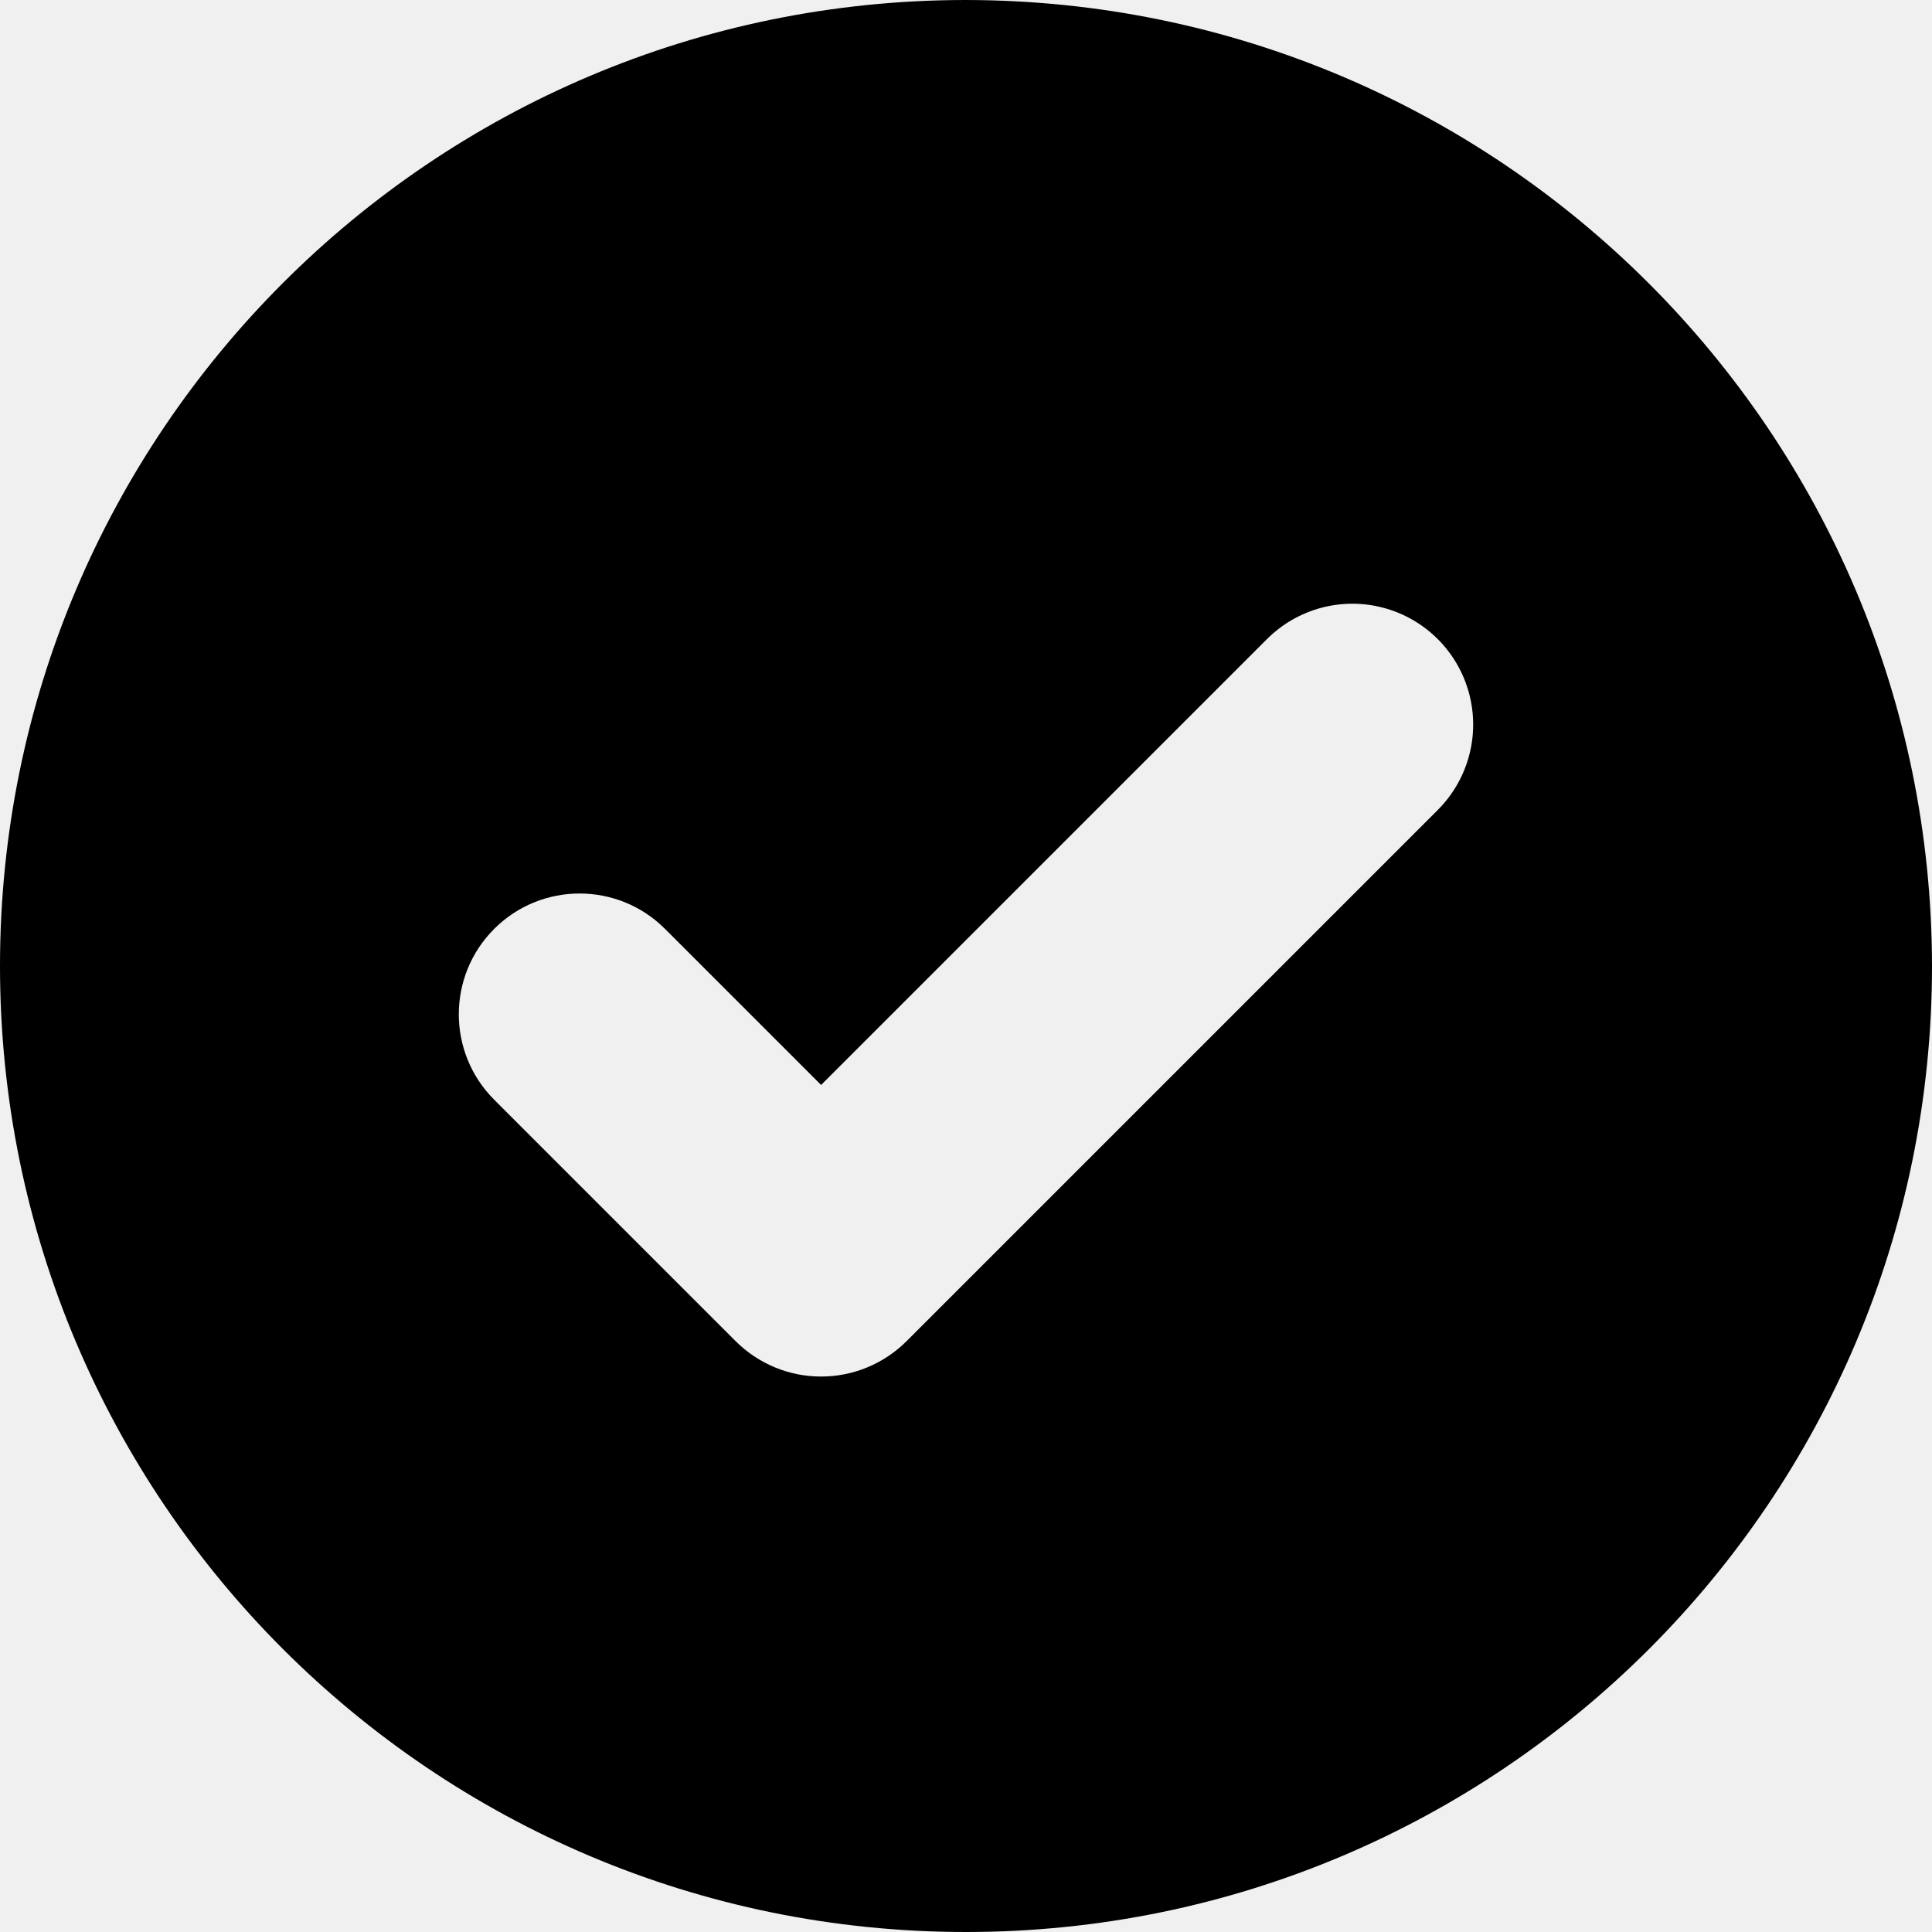
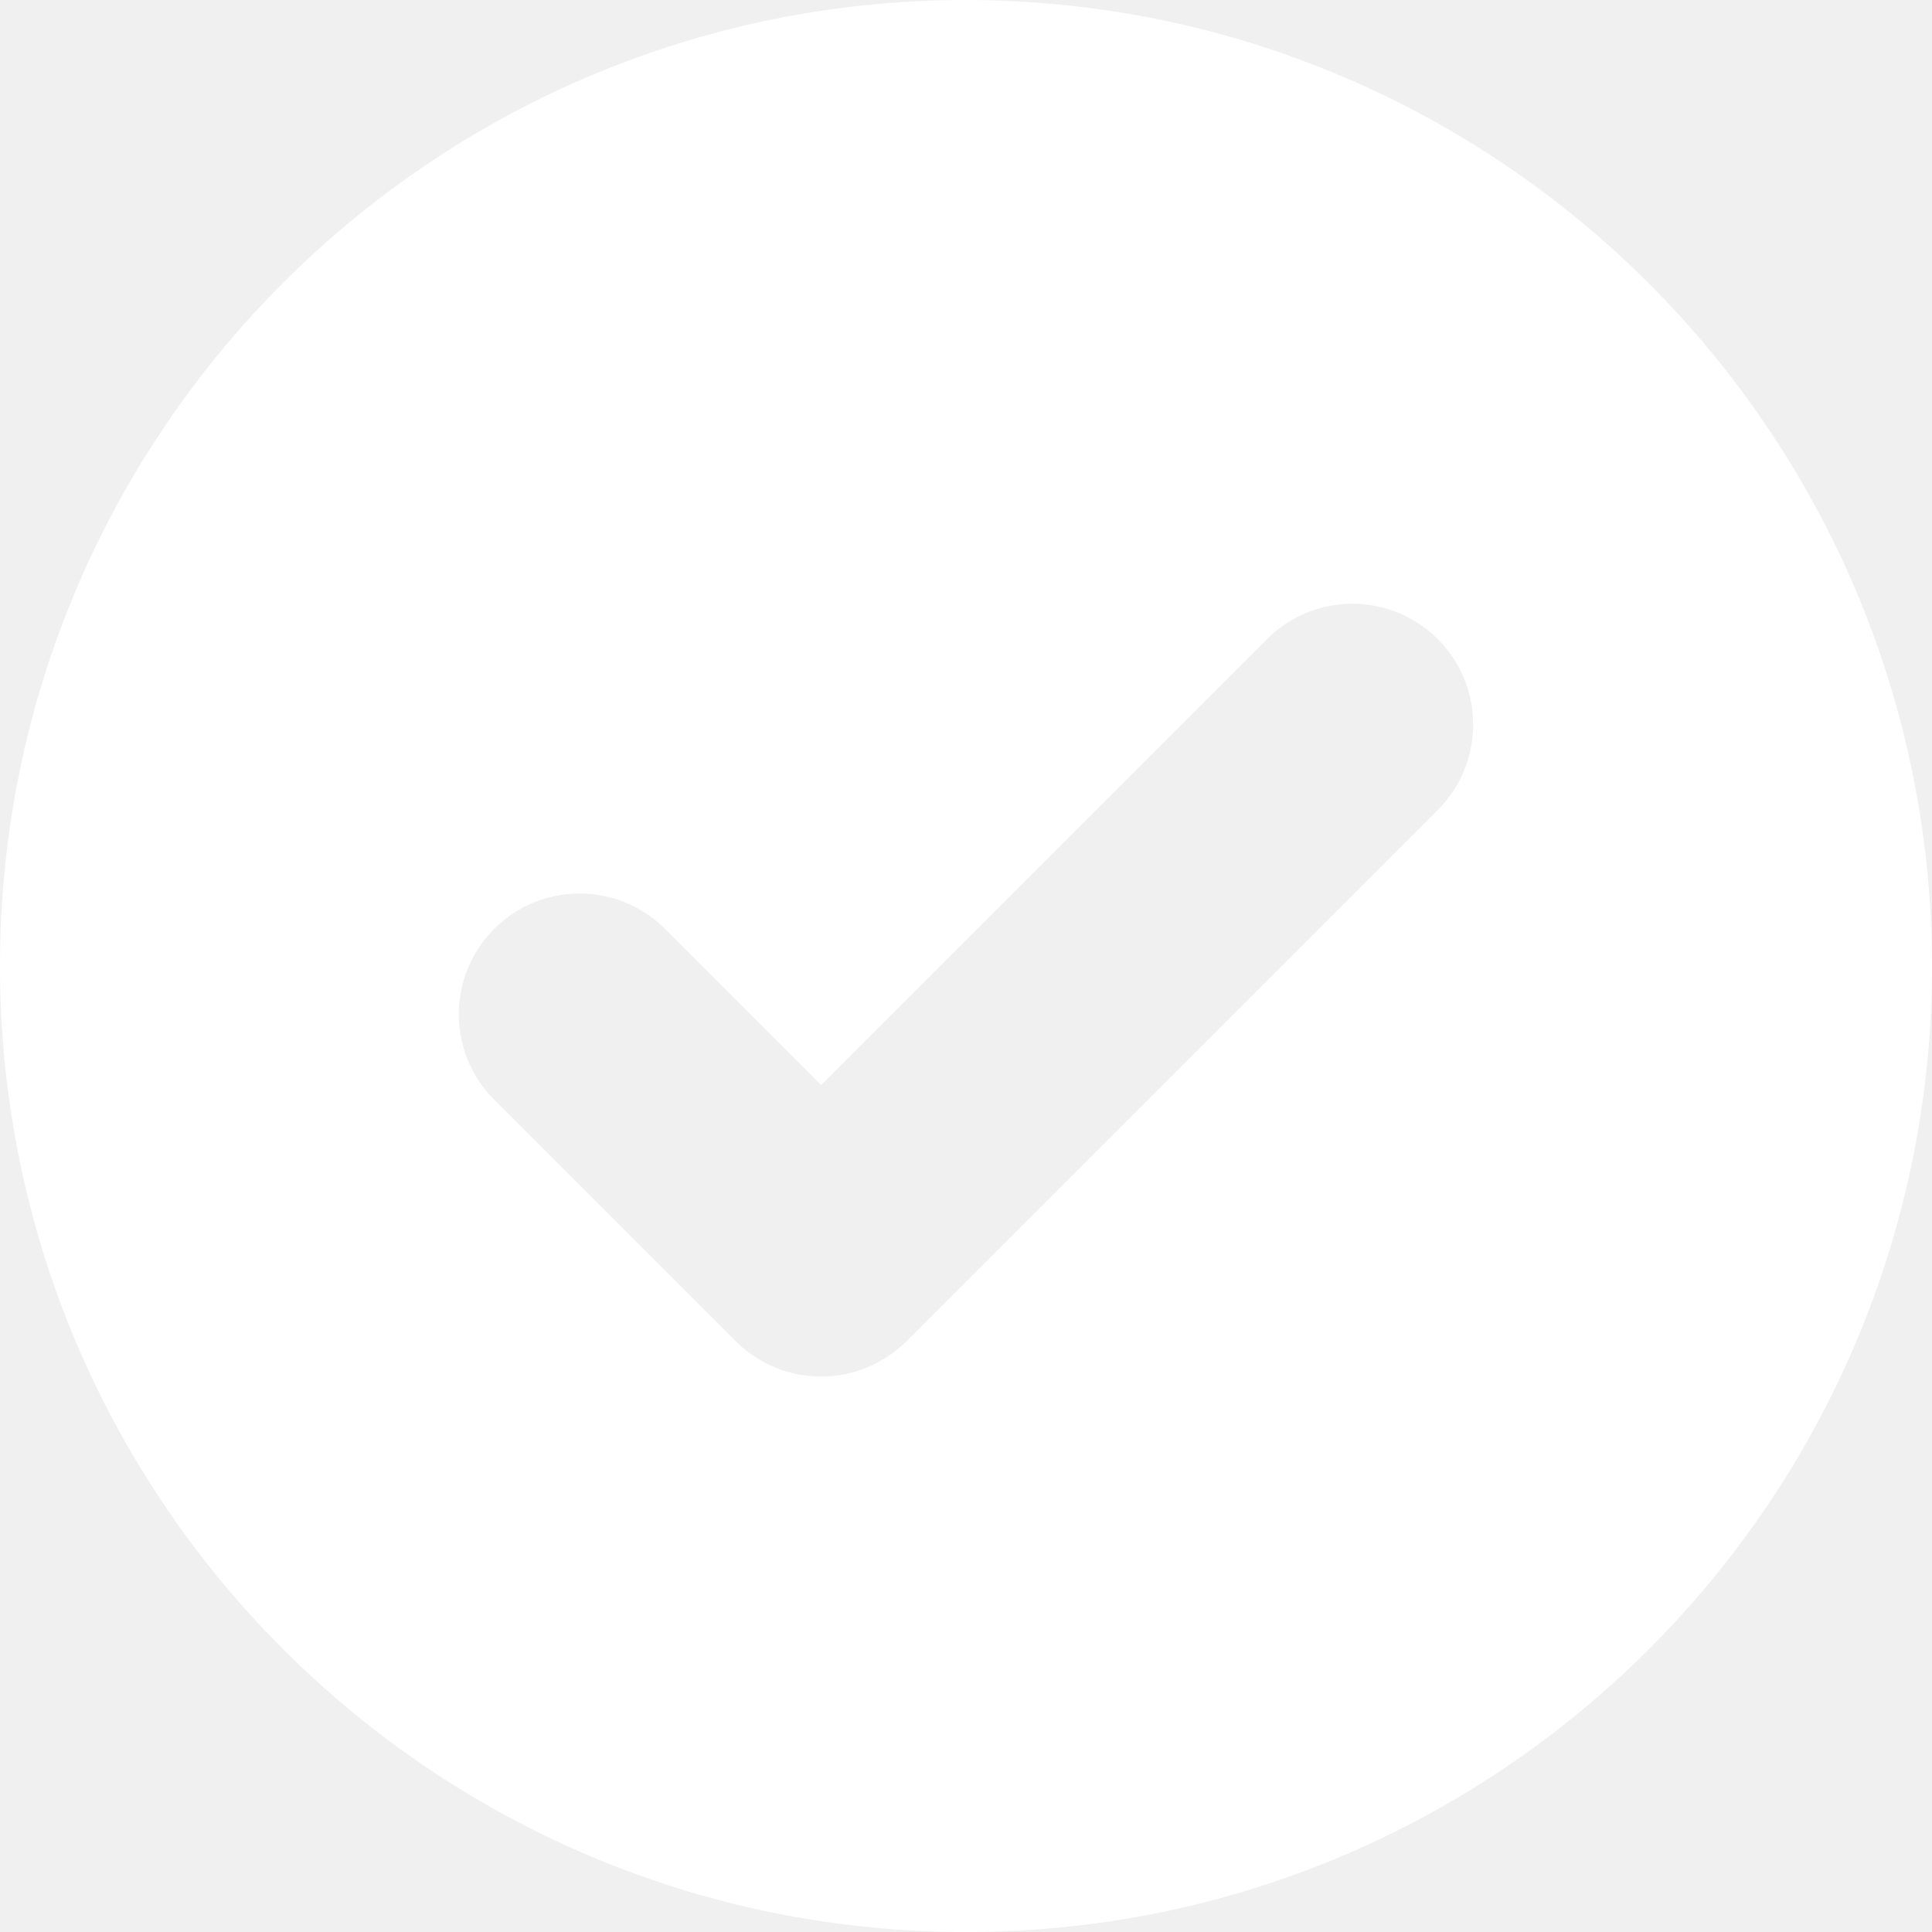
- <svg xmlns="http://www.w3.org/2000/svg" width="24" height="24" viewBox="0 0 24 24">
-   <path fill="currentColor" d="M12,0 C5.373,0 0,5.373 0,12 C0,18.627 5.373,24 12,24 C18.627,24 24,18.627 24,12 C23.992,5.376 18.624,0.008 12,0 Z M17.861,10.061 L11.261,16.661 C10.979,16.942 10.598,17.1 10.2,17.1 C9.802,17.1 9.421,16.942 9.139,16.661 L6.139,13.661 C5.553,13.075 5.553,12.125 6.139,11.539 C6.725,10.953 7.675,10.953 8.261,11.539 L10.2,13.478 L15.739,7.939 C16.118,7.56 16.671,7.412 17.188,7.551 C17.706,7.69 18.11,8.094 18.249,8.612 C18.388,9.129 18.24,9.682 17.861,10.061 L17.861,10.061 Z" />
+ <svg xmlns="http://www.w3.org/2000/svg" width="24px" height="24px" viewBox="0 0 24 24" version="1.1">
+   <g id="Page-1" stroke="none" stroke-width="1" fill="none" fill-rule="evenodd">
+     <g id="icon_check" fill="#FFFFFF" fill-rule="nonzero">
+       <path d="M12,0 C5.373,0 0,5.373 0,12 C0,18.627 5.373,24 12,24 C18.627,24 24,18.627 24,12 C23.992,5.376 18.624,0.008 12,0 Z M17.861,10.061 L11.261,16.661 C10.979,16.942 10.598,17.1 10.2,17.1 C9.802,17.1 9.421,16.942 9.139,16.661 L6.139,13.661 C5.553,13.075 5.553,12.125 6.139,11.539 C6.725,10.953 7.675,10.953 8.261,11.539 L10.2,13.478 L15.739,7.939 C16.118,7.56 16.671,7.412 17.188,7.551 C17.706,7.69 18.11,8.094 18.249,8.612 C18.388,9.129 18.24,9.682 17.861,10.061 L17.861,10.061 Z" id="Shape" />
+     </g>
+   </g>
</svg>
